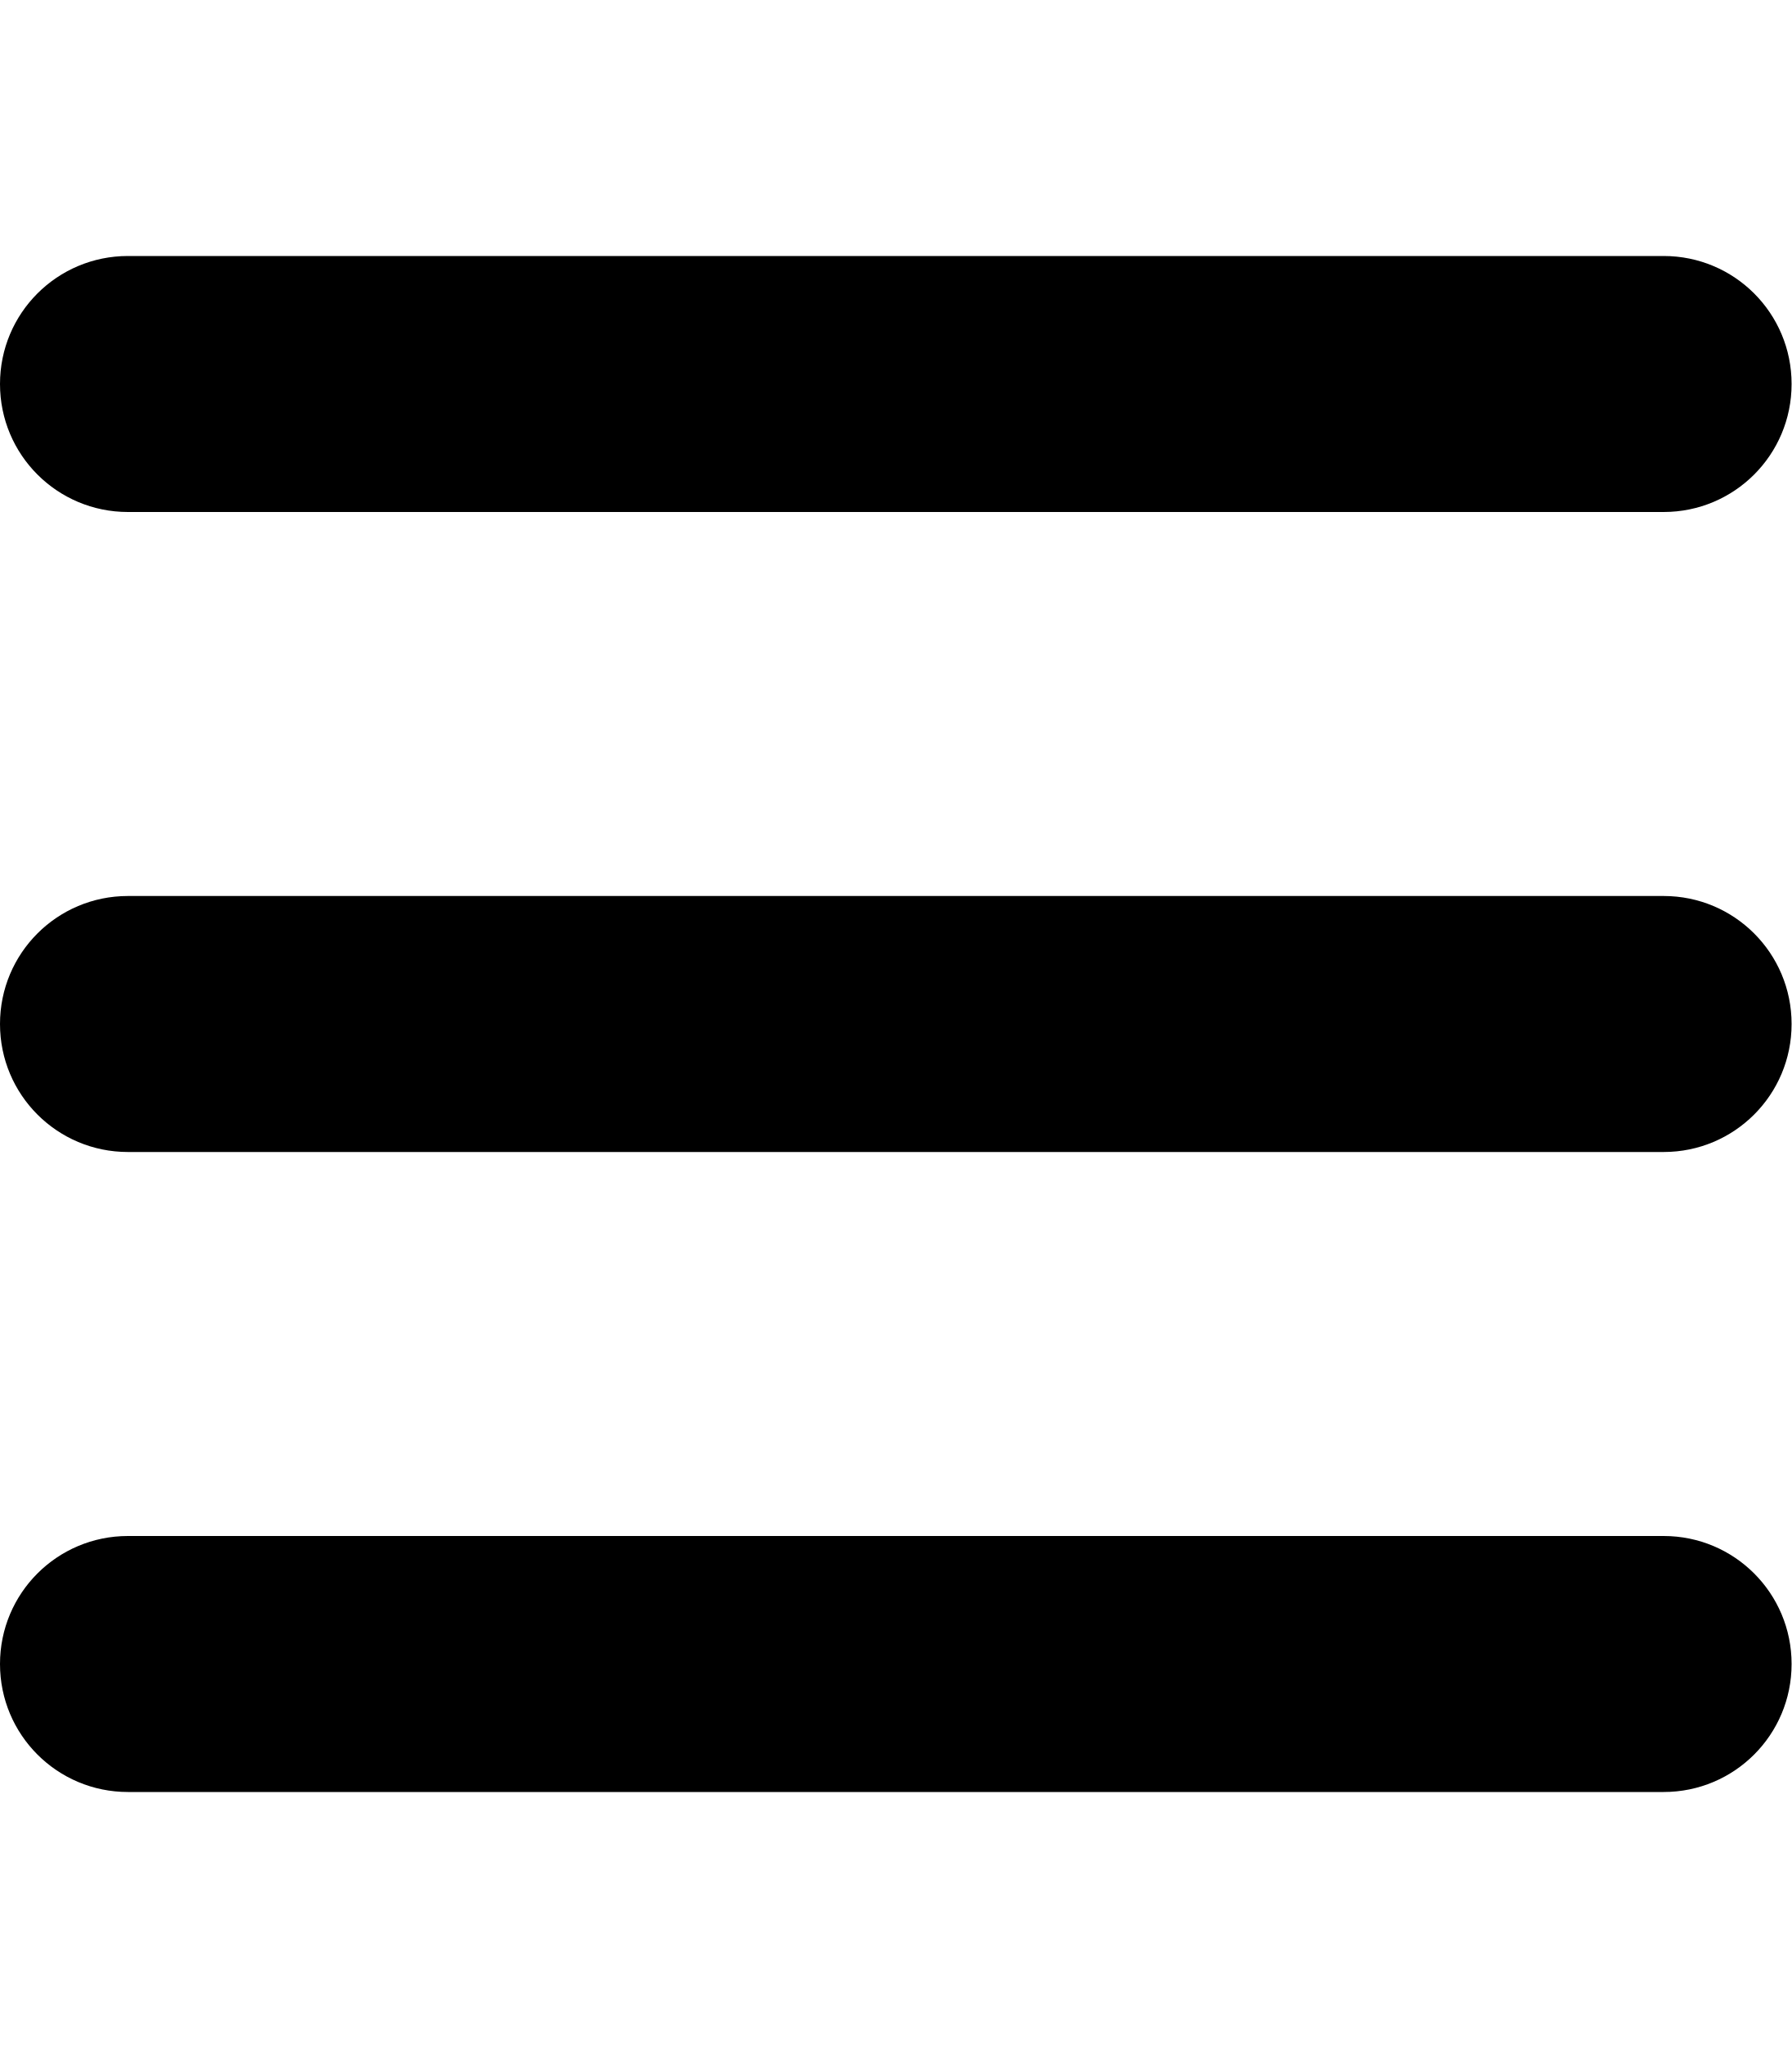
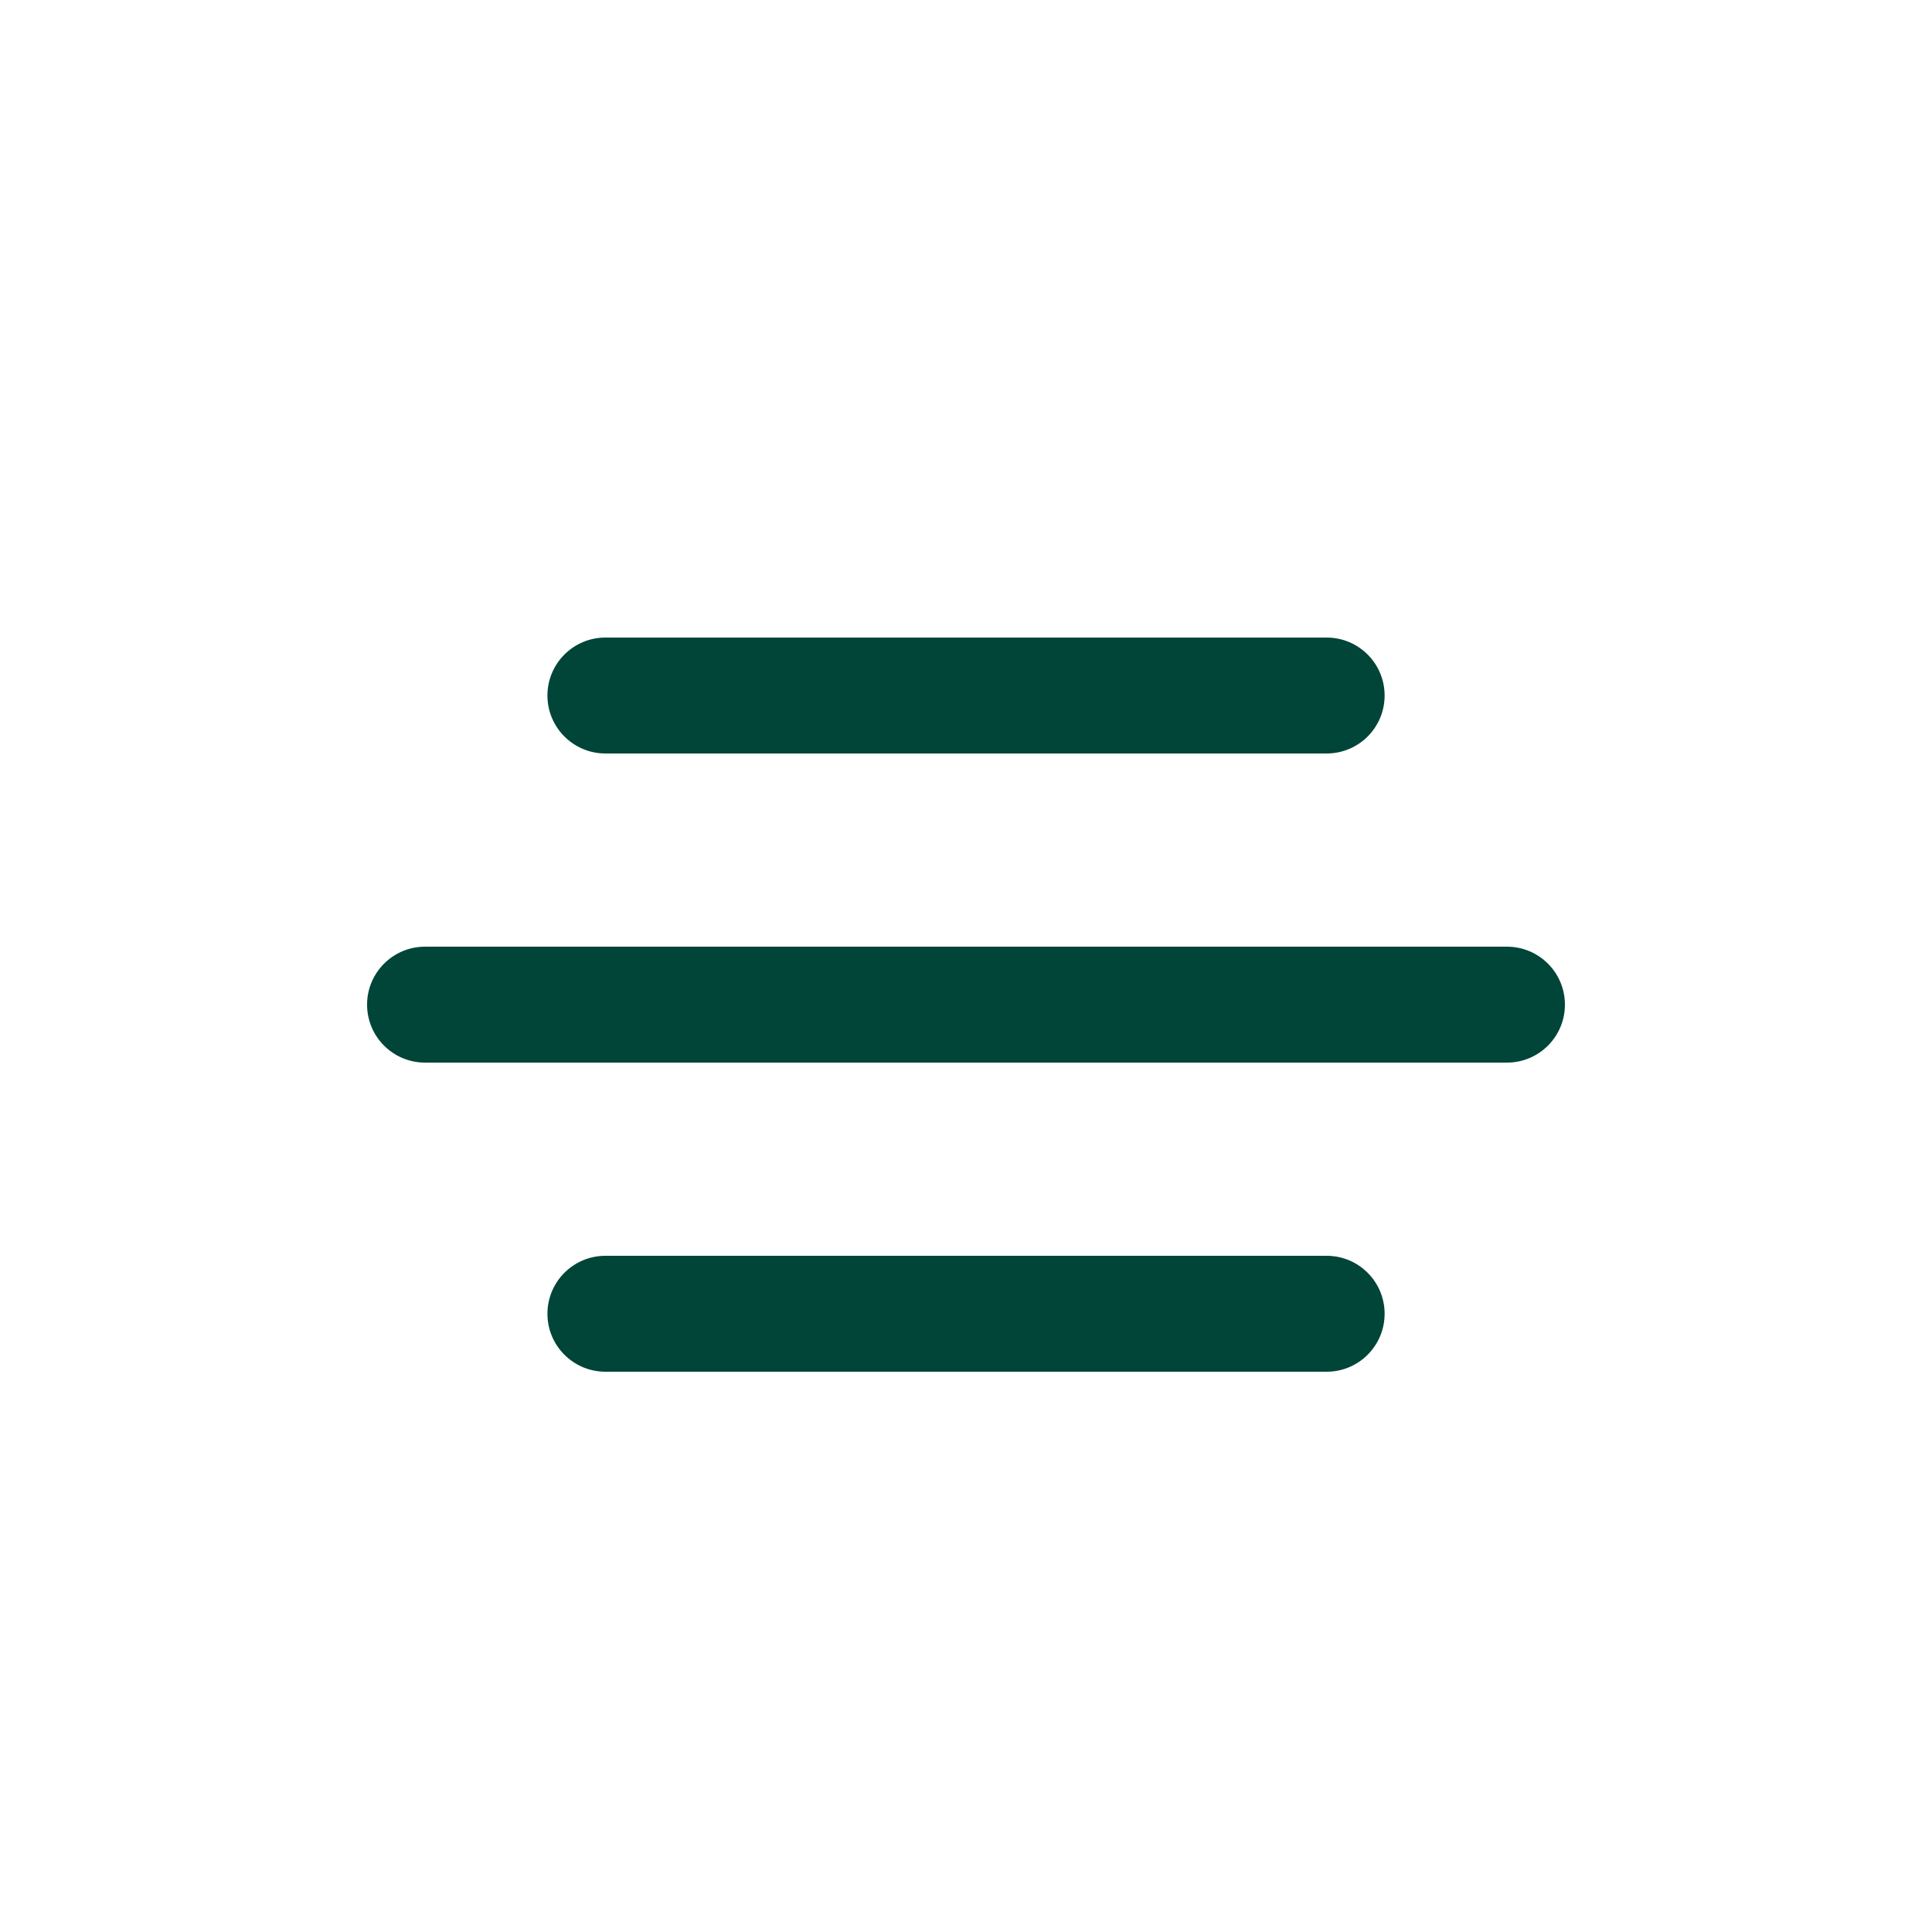
- <svg xmlns="http://www.w3.org/2000/svg" height="1em" viewBox="0 0 448 512">
-   <path d="M0 96C0 78.3 14.3 64 32 64H416c17.7 0 32 14.3 32 32s-14.3 32-32 32H32C14.3 128 0 113.7 0 96zM0 256c0-17.7 14.3-32 32-32H416c17.7 0 32 14.3 32 32s-14.3 32-32 32H32c-17.7 0-32-14.3-32-32zM448 416c0 17.7-14.3 32-32 32H32c-17.7 0-32-14.3-32-32s14.3-32 32-32H416c17.7 0 32 14.3 32 32z" />
+ <svg xmlns="http://www.w3.org/2000/svg" width="40" height="40" viewBox="0 0 40 40" fill="none">
+   <g id="Icon 40">
+     <path id="Vector" d="M8.8 19.6C8.137 19.6 7.6 20.137 7.6 20.8C7.6 21.463 8.137 22 8.8 22V19.6ZM31.2 22C31.863 22 32.4 21.463 32.4 20.8C32.4 20.137 31.863 19.6 31.2 19.6V22ZM12.534 26C11.872 26 11.334 26.537 11.334 27.2C11.334 27.863 11.872 28.4 12.534 28.4V26ZM27.467 28.4C28.13 28.4 28.667 27.863 28.667 27.2C28.667 26.537 28.13 26 27.467 26V28.4ZM12.534 13.2C11.872 13.2 11.334 13.737 11.334 14.4C11.334 15.063 11.872 15.6 12.534 15.6V13.2ZM27.467 15.6C28.13 15.6 28.667 15.063 28.667 14.4C28.667 13.737 28.13 13.2 27.467 13.2V15.6ZM8.8 22H31.2V19.6H8.8V22ZM12.534 28.4H27.467V26H12.534V28.4ZM12.534 15.6H27.467V13.2H12.534V15.6Z" fill="#004538" />
+   </g>
</svg>
